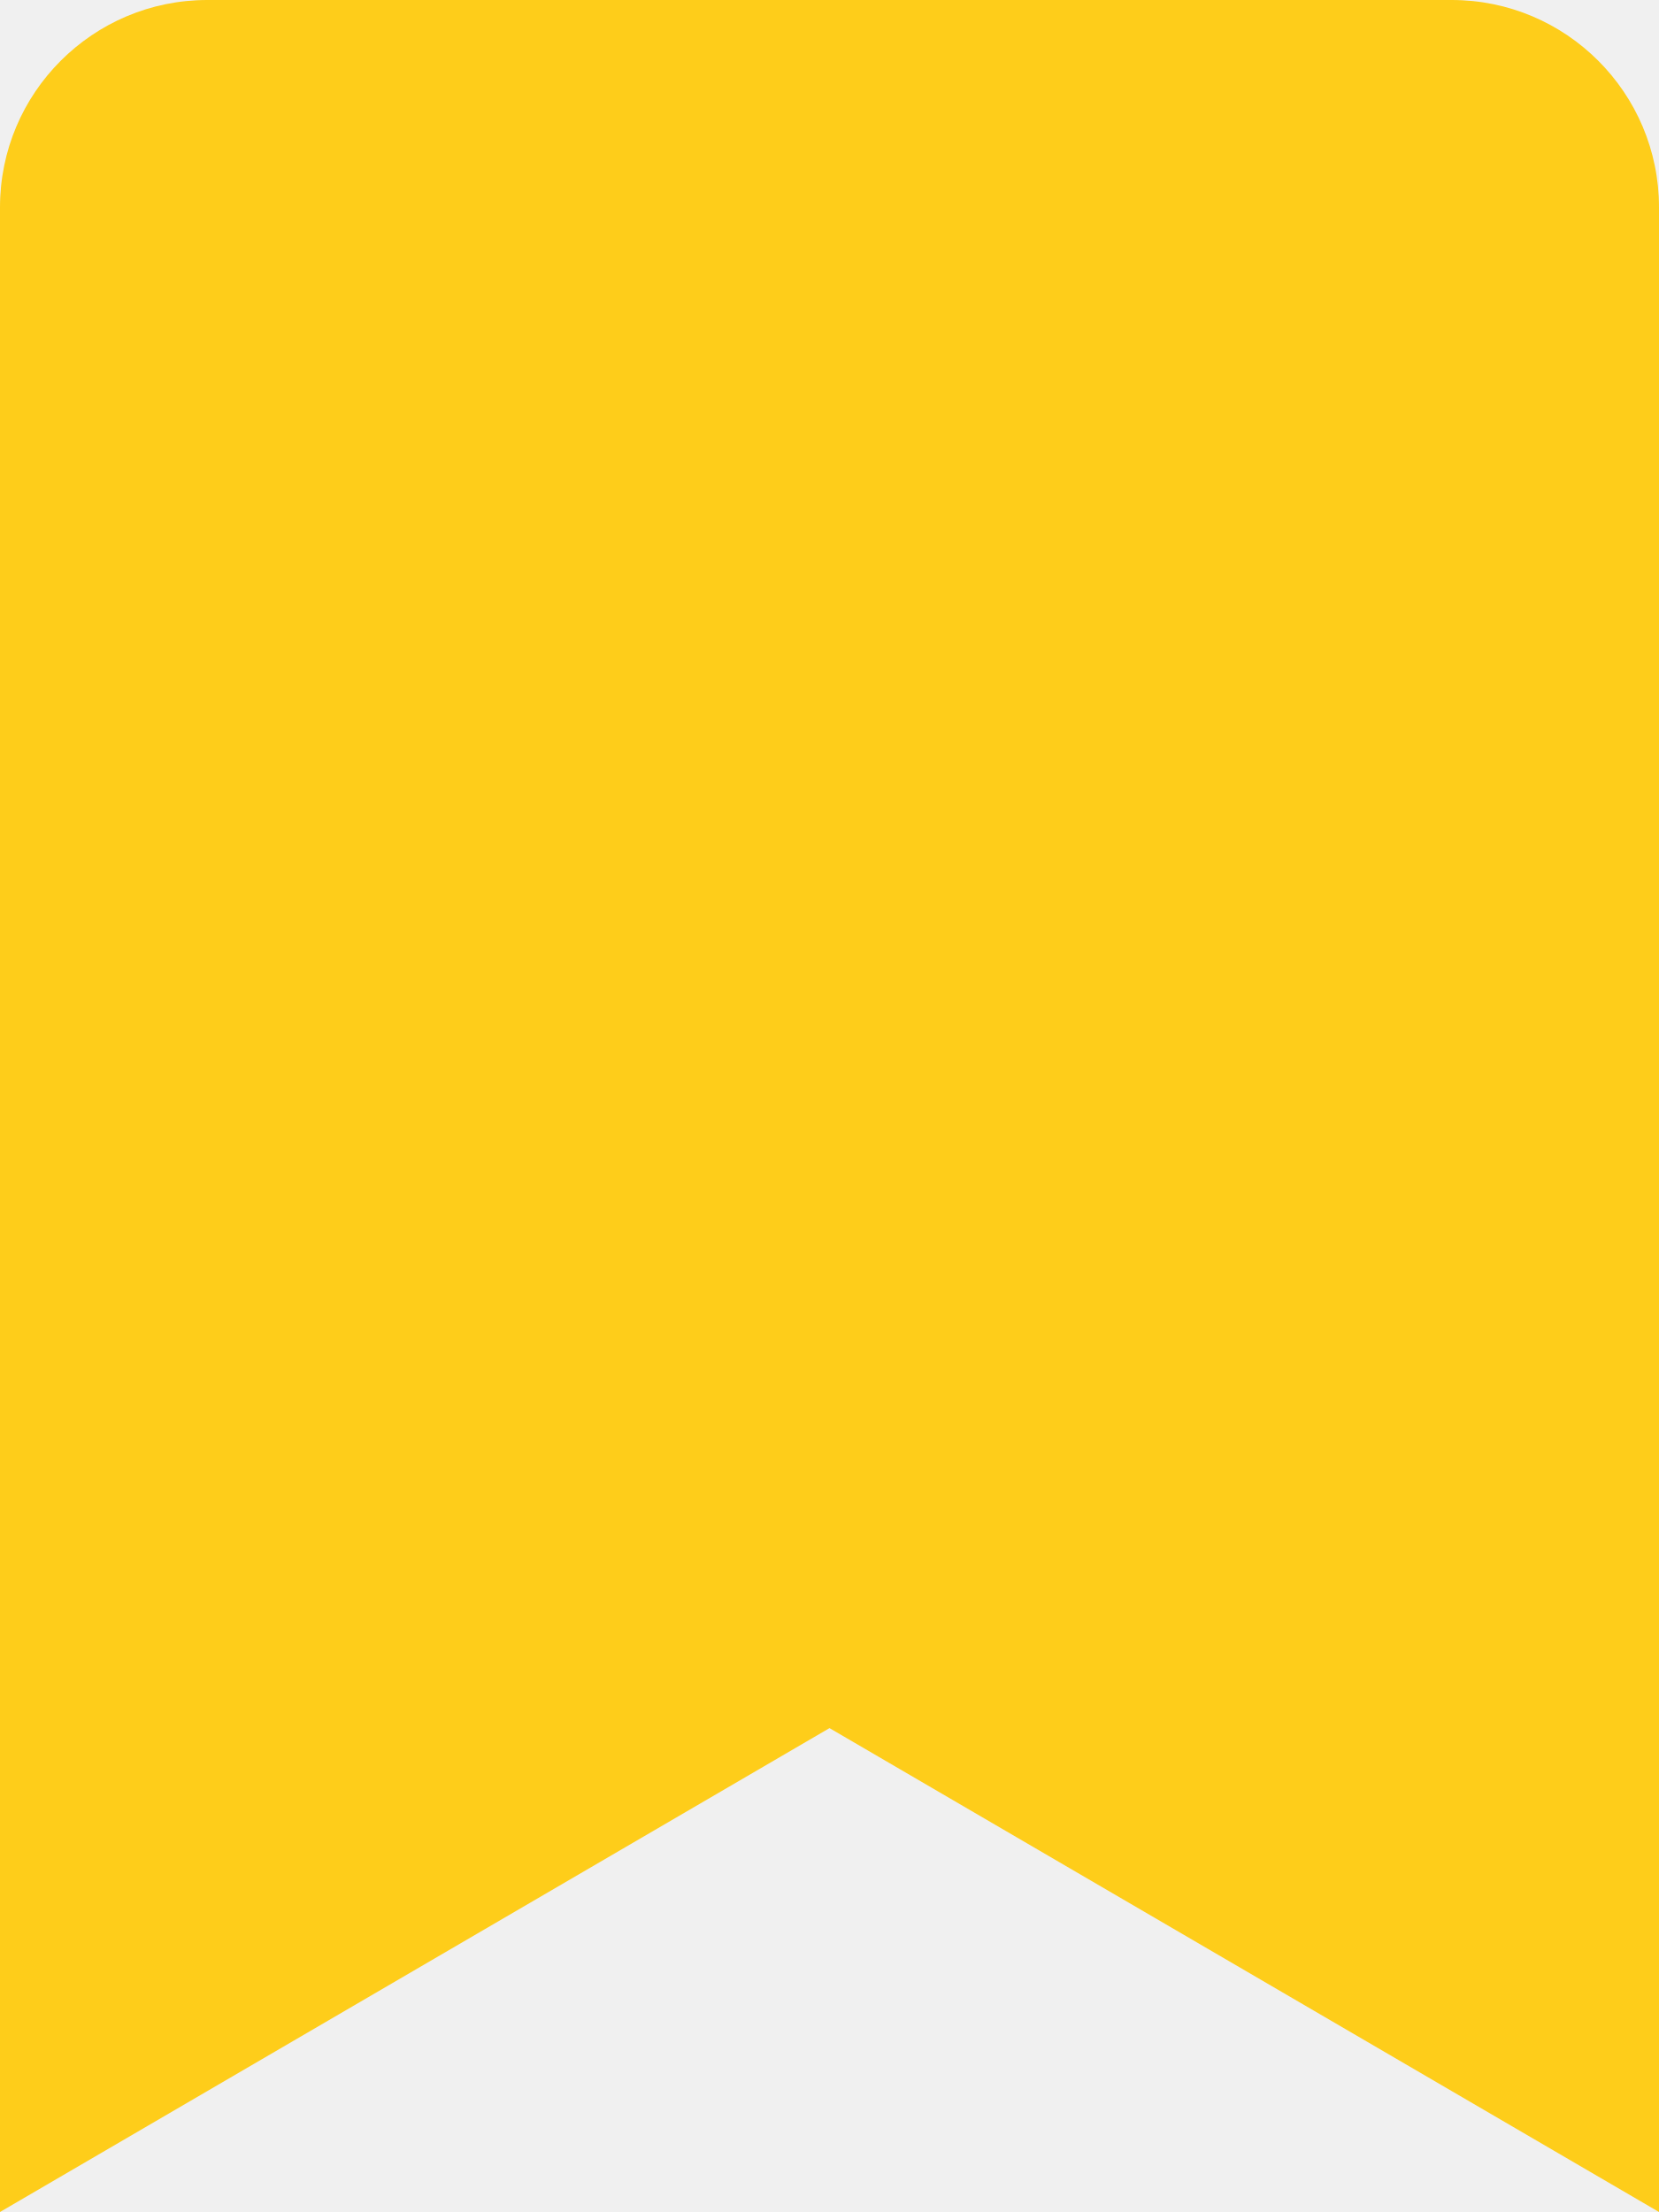
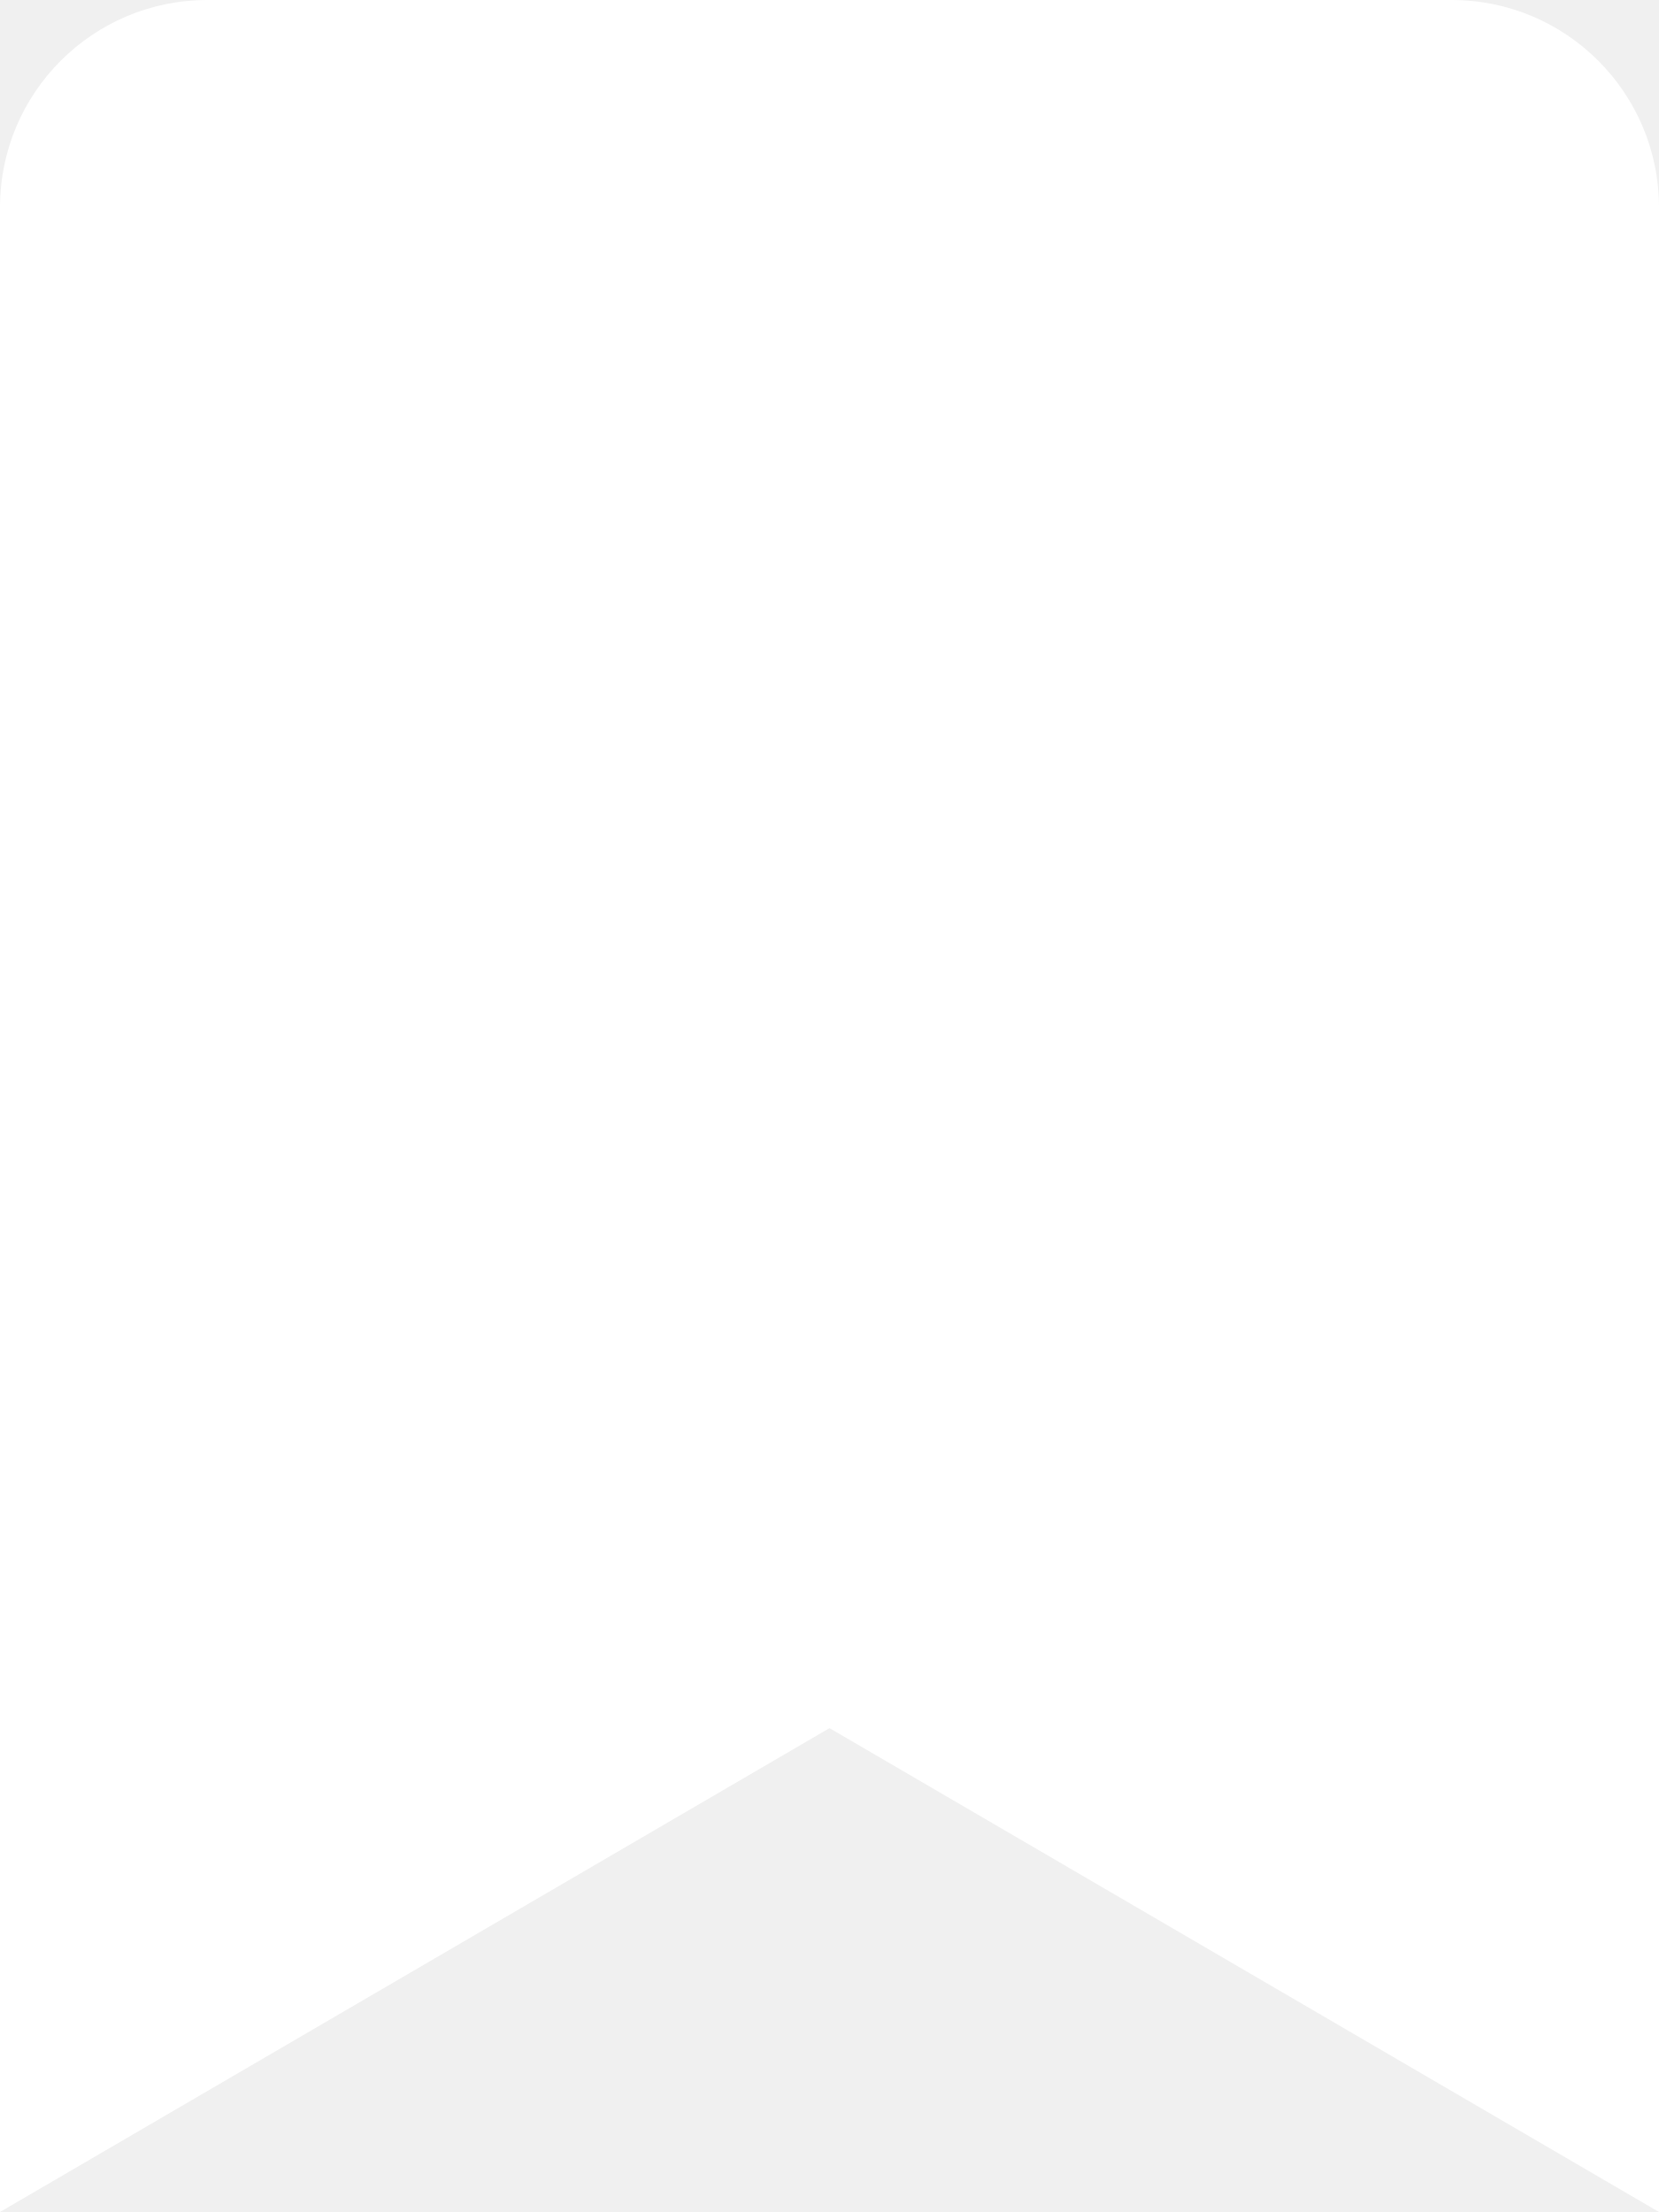
<svg xmlns="http://www.w3.org/2000/svg" aria-hidden="true" focusable="false" data-prefix="fas" data-icon="bookmark" class="svg-inline--fa fa-bookmark fa-w-12" role="img" viewBox="0 0 384 512">
-   <path fill="#fecd1a" d="M0 512V48C0 21.49 21.49 0 48 0h288c26.51 0 48 21.49 48 48v464L192 400 0 512z" />
+   <path fill="#fff" d="M0 512V48C0 21.49 21.49 0 48 0h288c26.51 0 48 21.49 48 48v464L192 400 0 512z" />
</svg>
